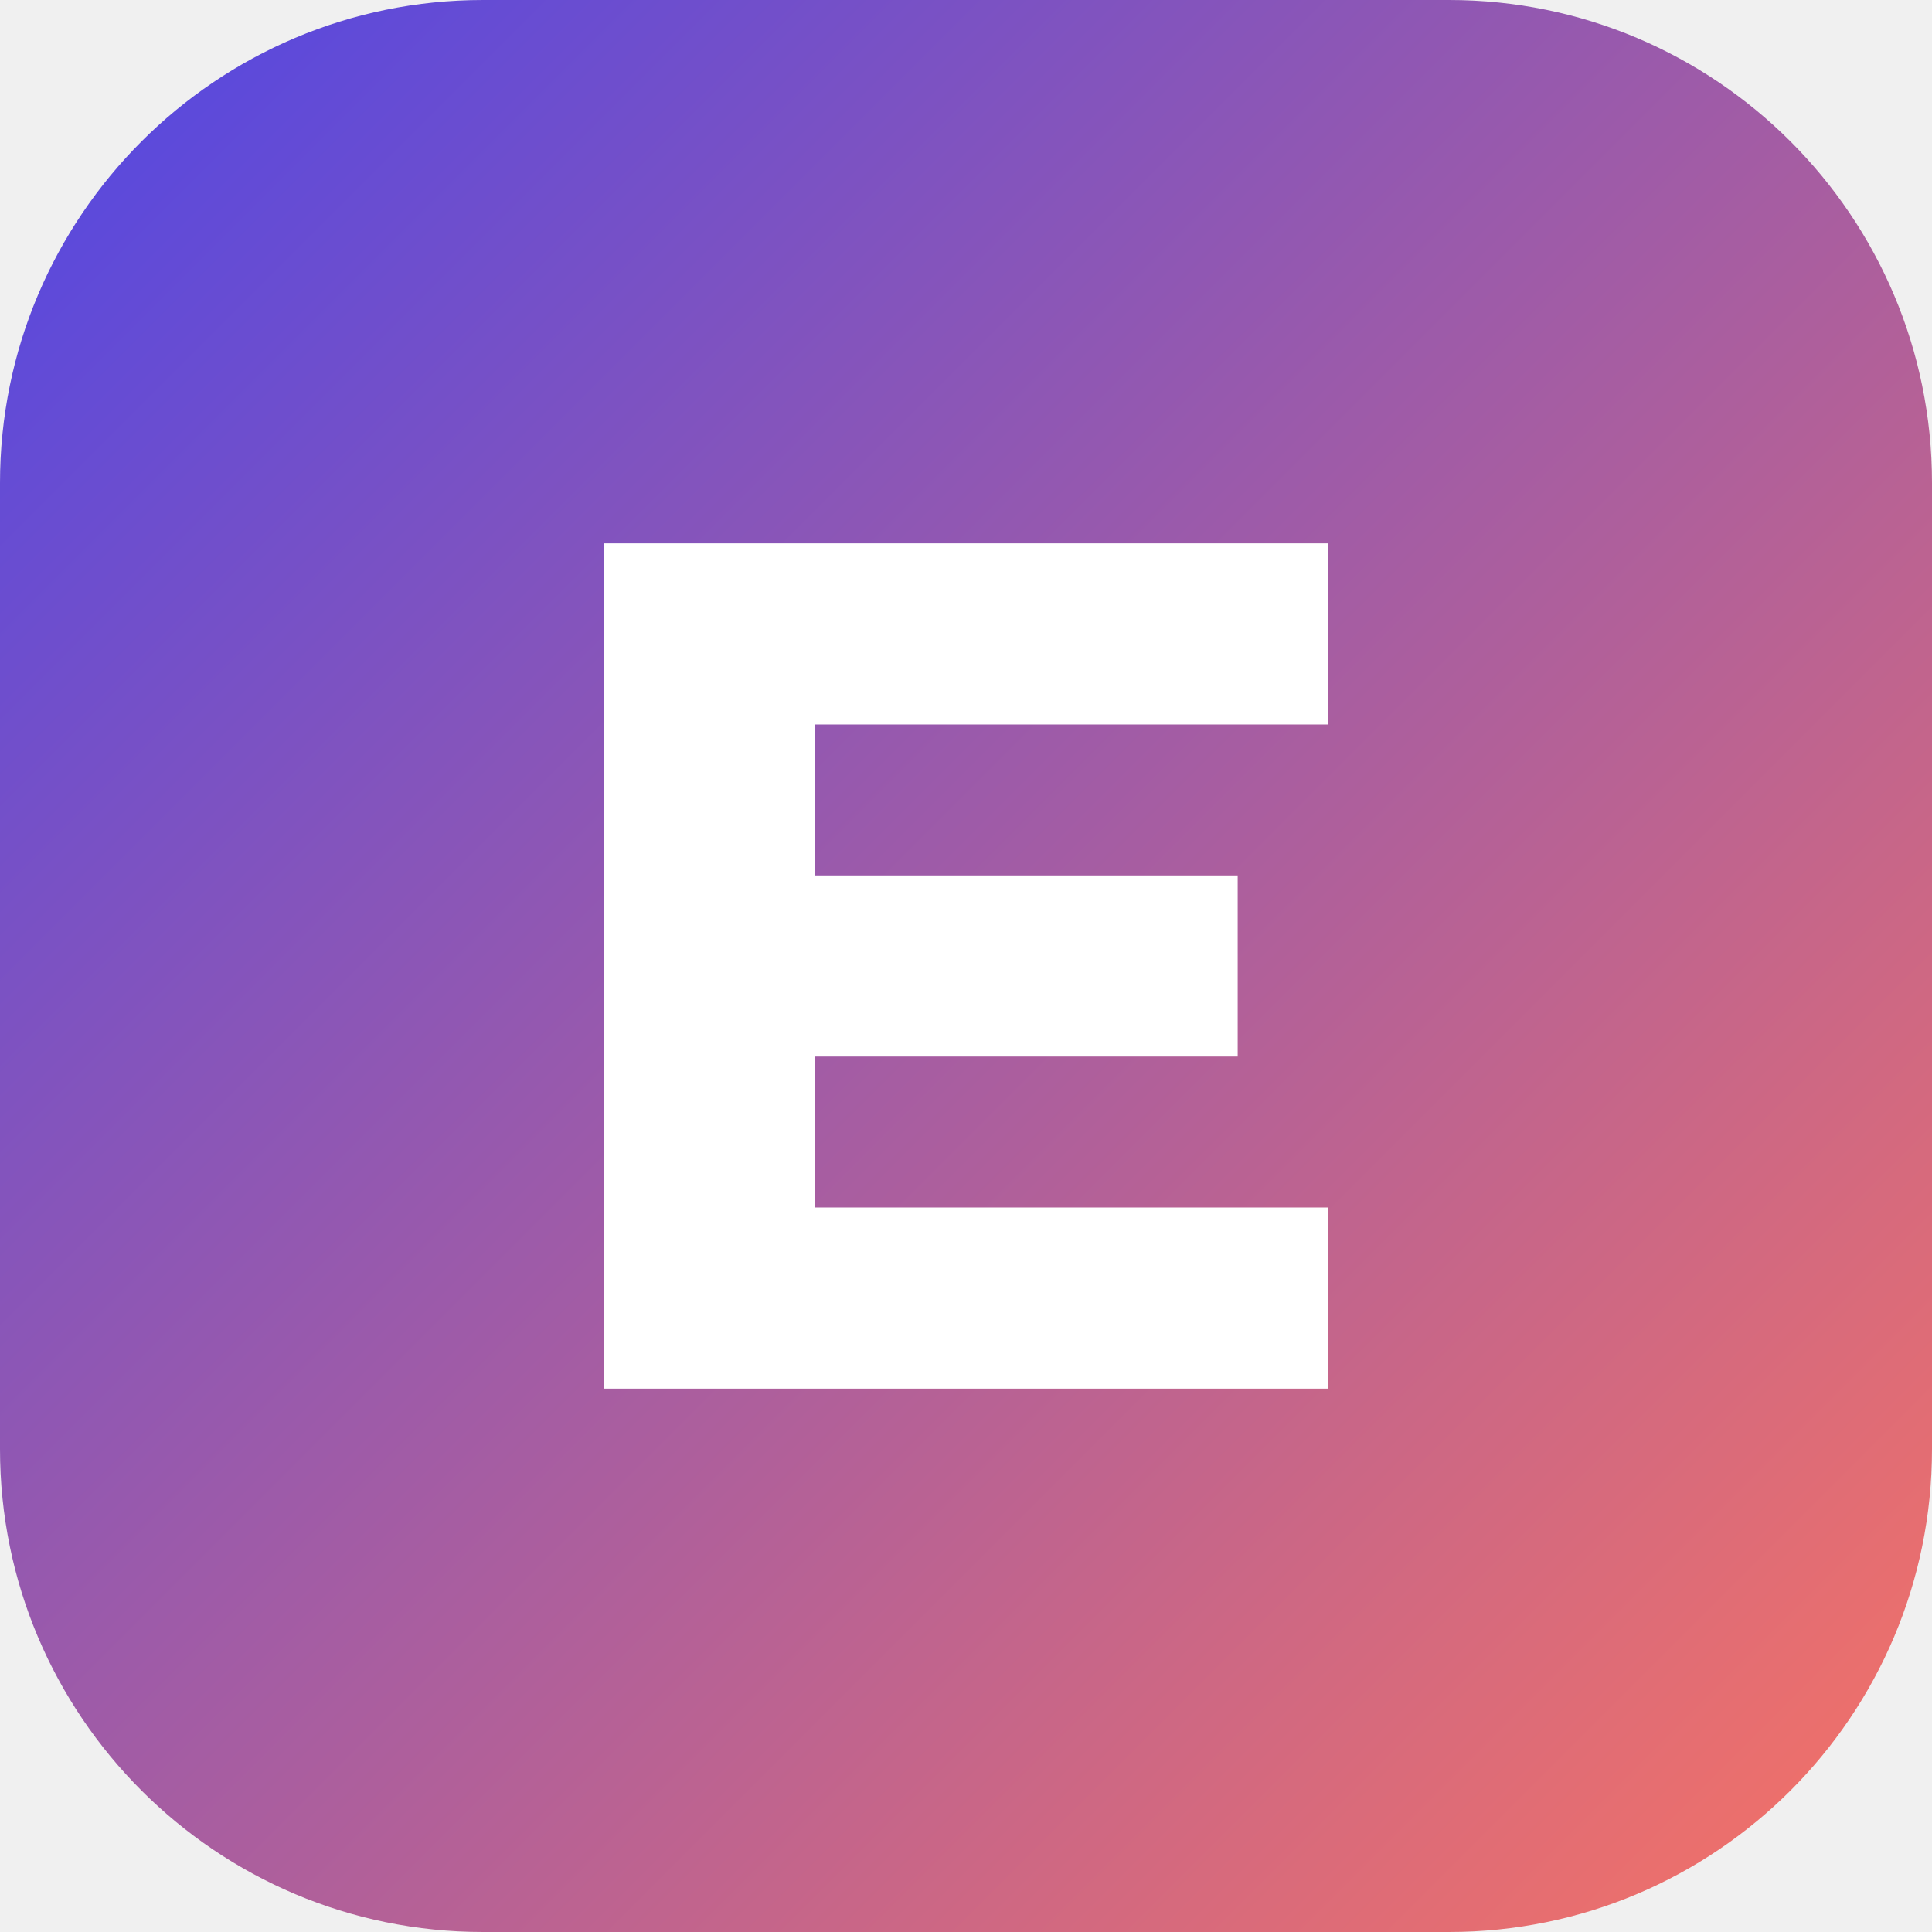
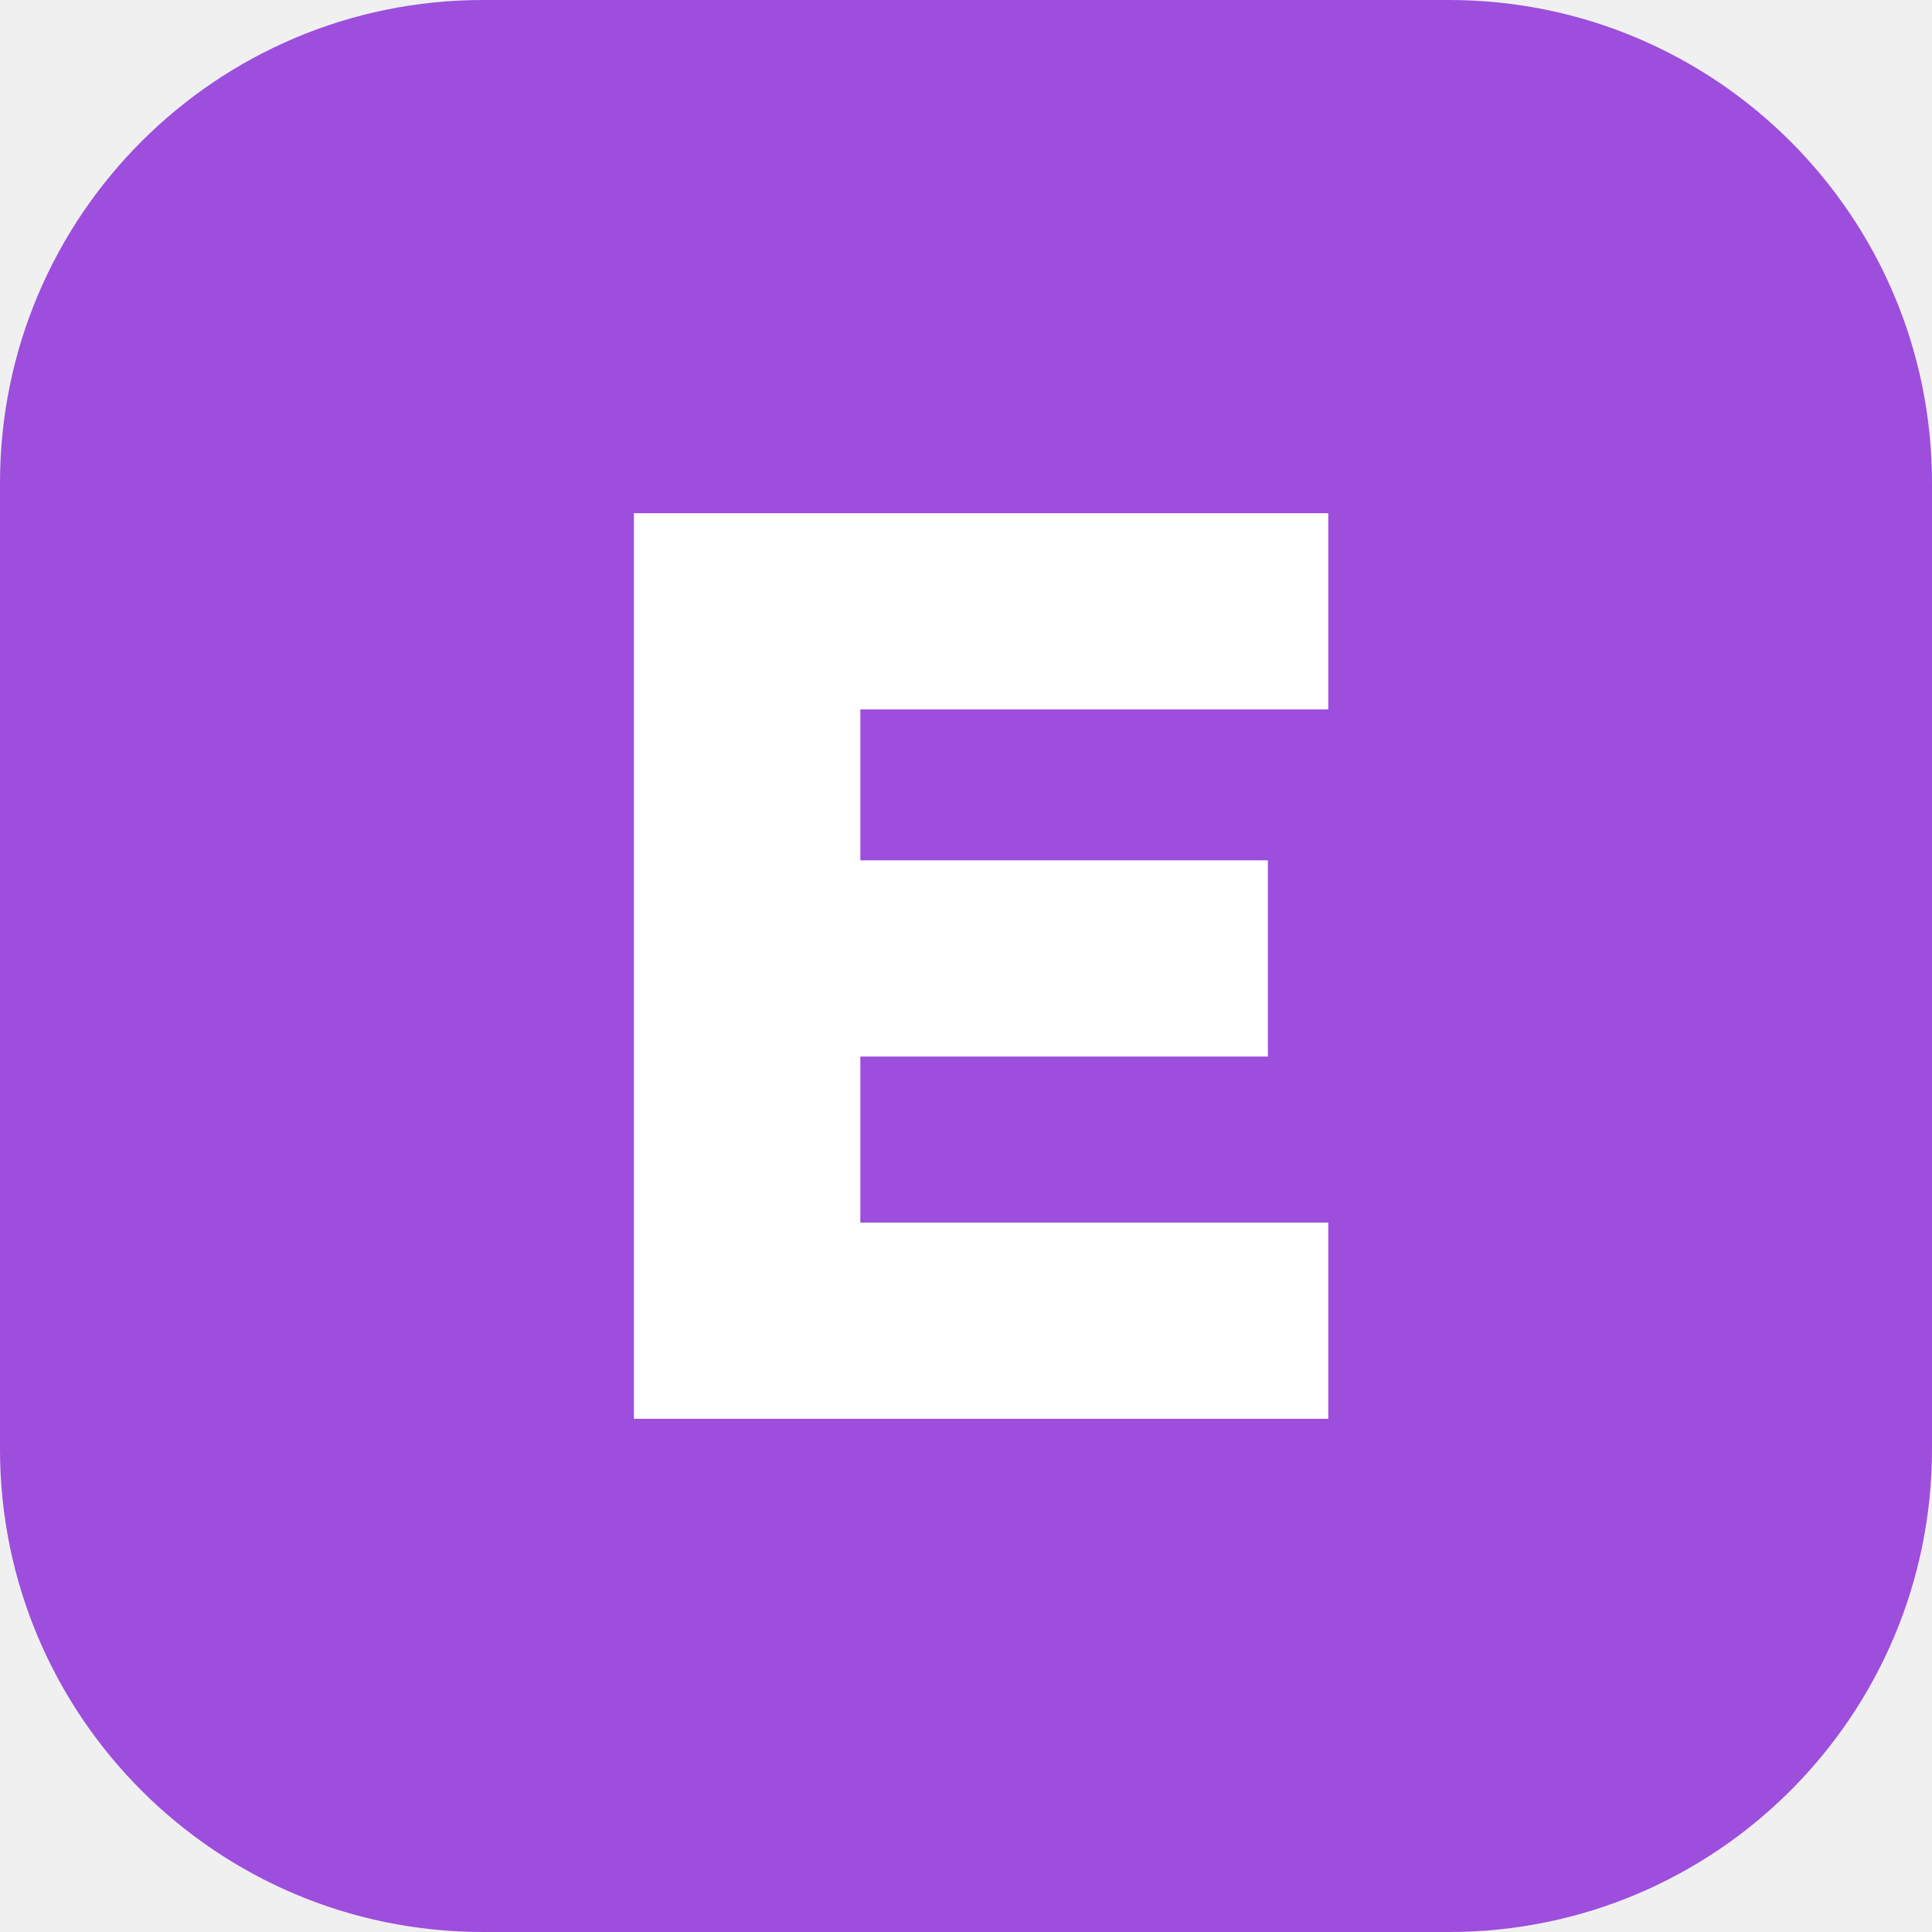
<svg xmlns="http://www.w3.org/2000/svg" viewBox="0 0 64 64">
-   <defs>
-     <linearGradient id="g" x1="0" y1="0" x2="1" y2="1">
-       <stop offset="0" stop-color="#4f46e5" />
-       <stop offset="1" stop-color="#f97362" />
-     </linearGradient>
-   </defs>
-   <rect width="64" height="64" rx="16" fill="url(#g)" />
-   <path d="M20 18h24v6H27v5h14v6H27v5h17v6H20z" fill="#fff" />
+   <rect width="64" height="64" rx="16" fill="#9d4edd" />
+   <path d="M21 17h23v6.5H28.5v5H42V35H28.5v5.5H44V47H21z" fill="#ffffff" />
</svg>
